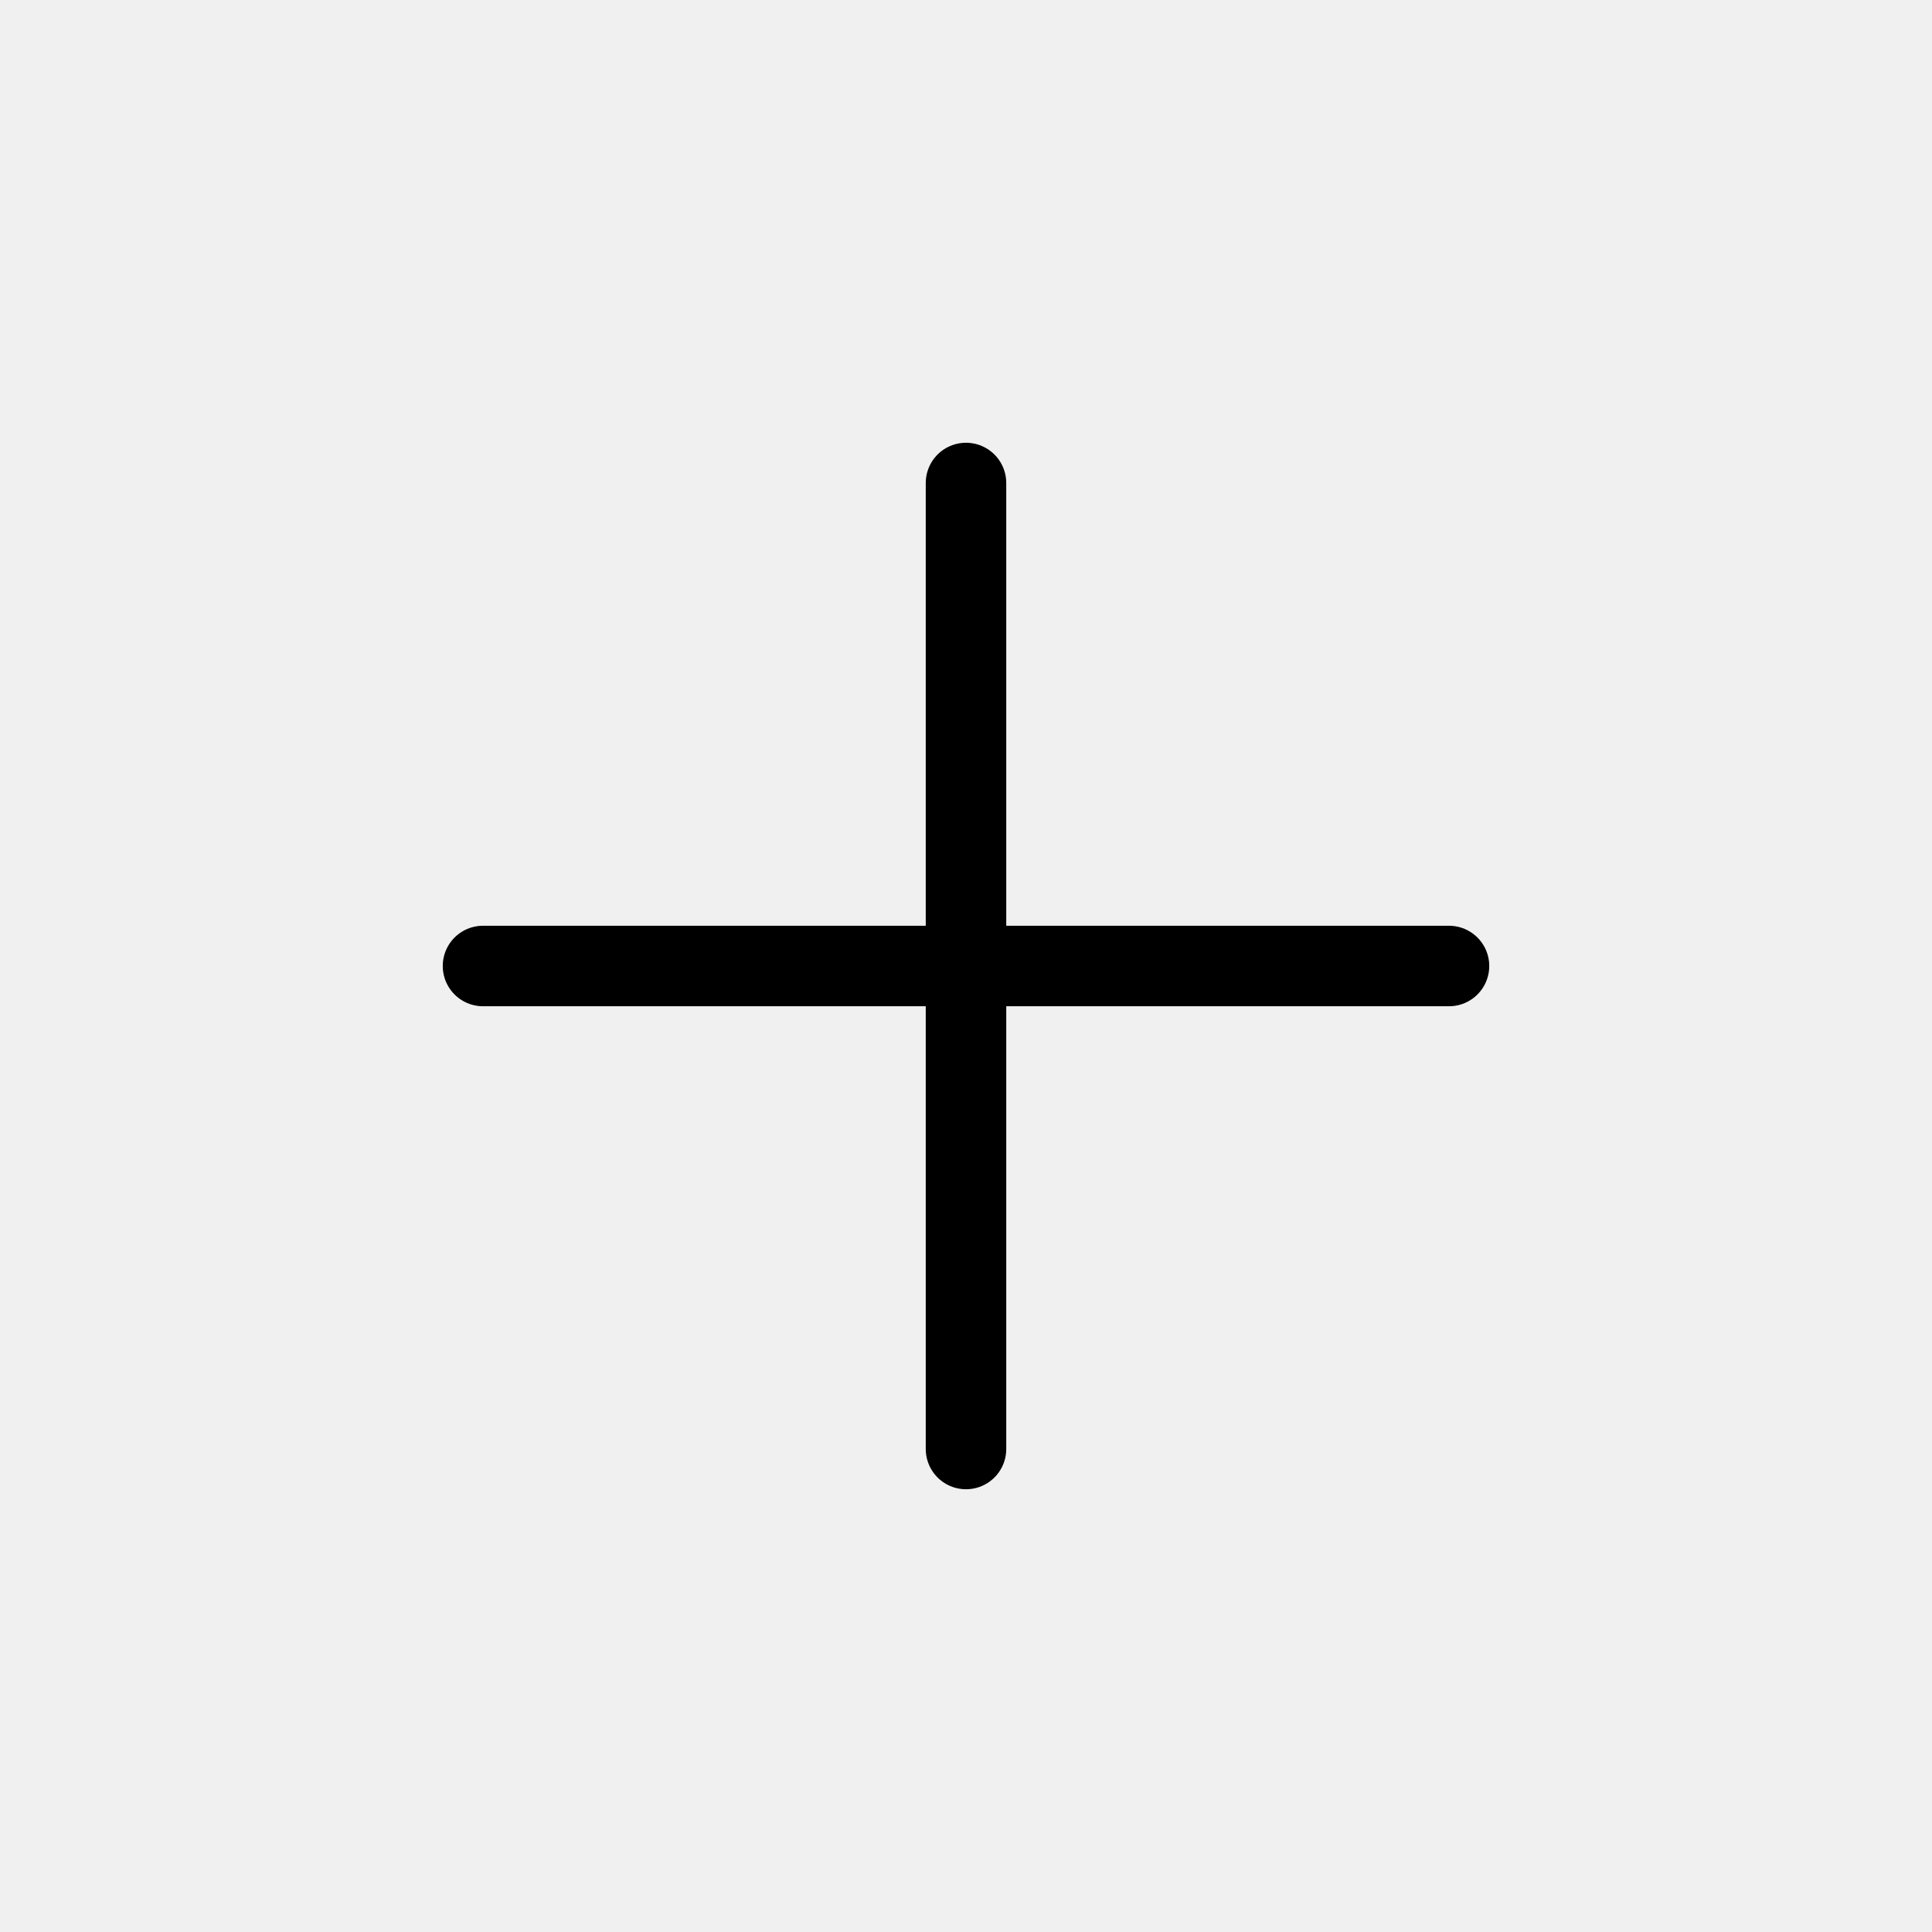
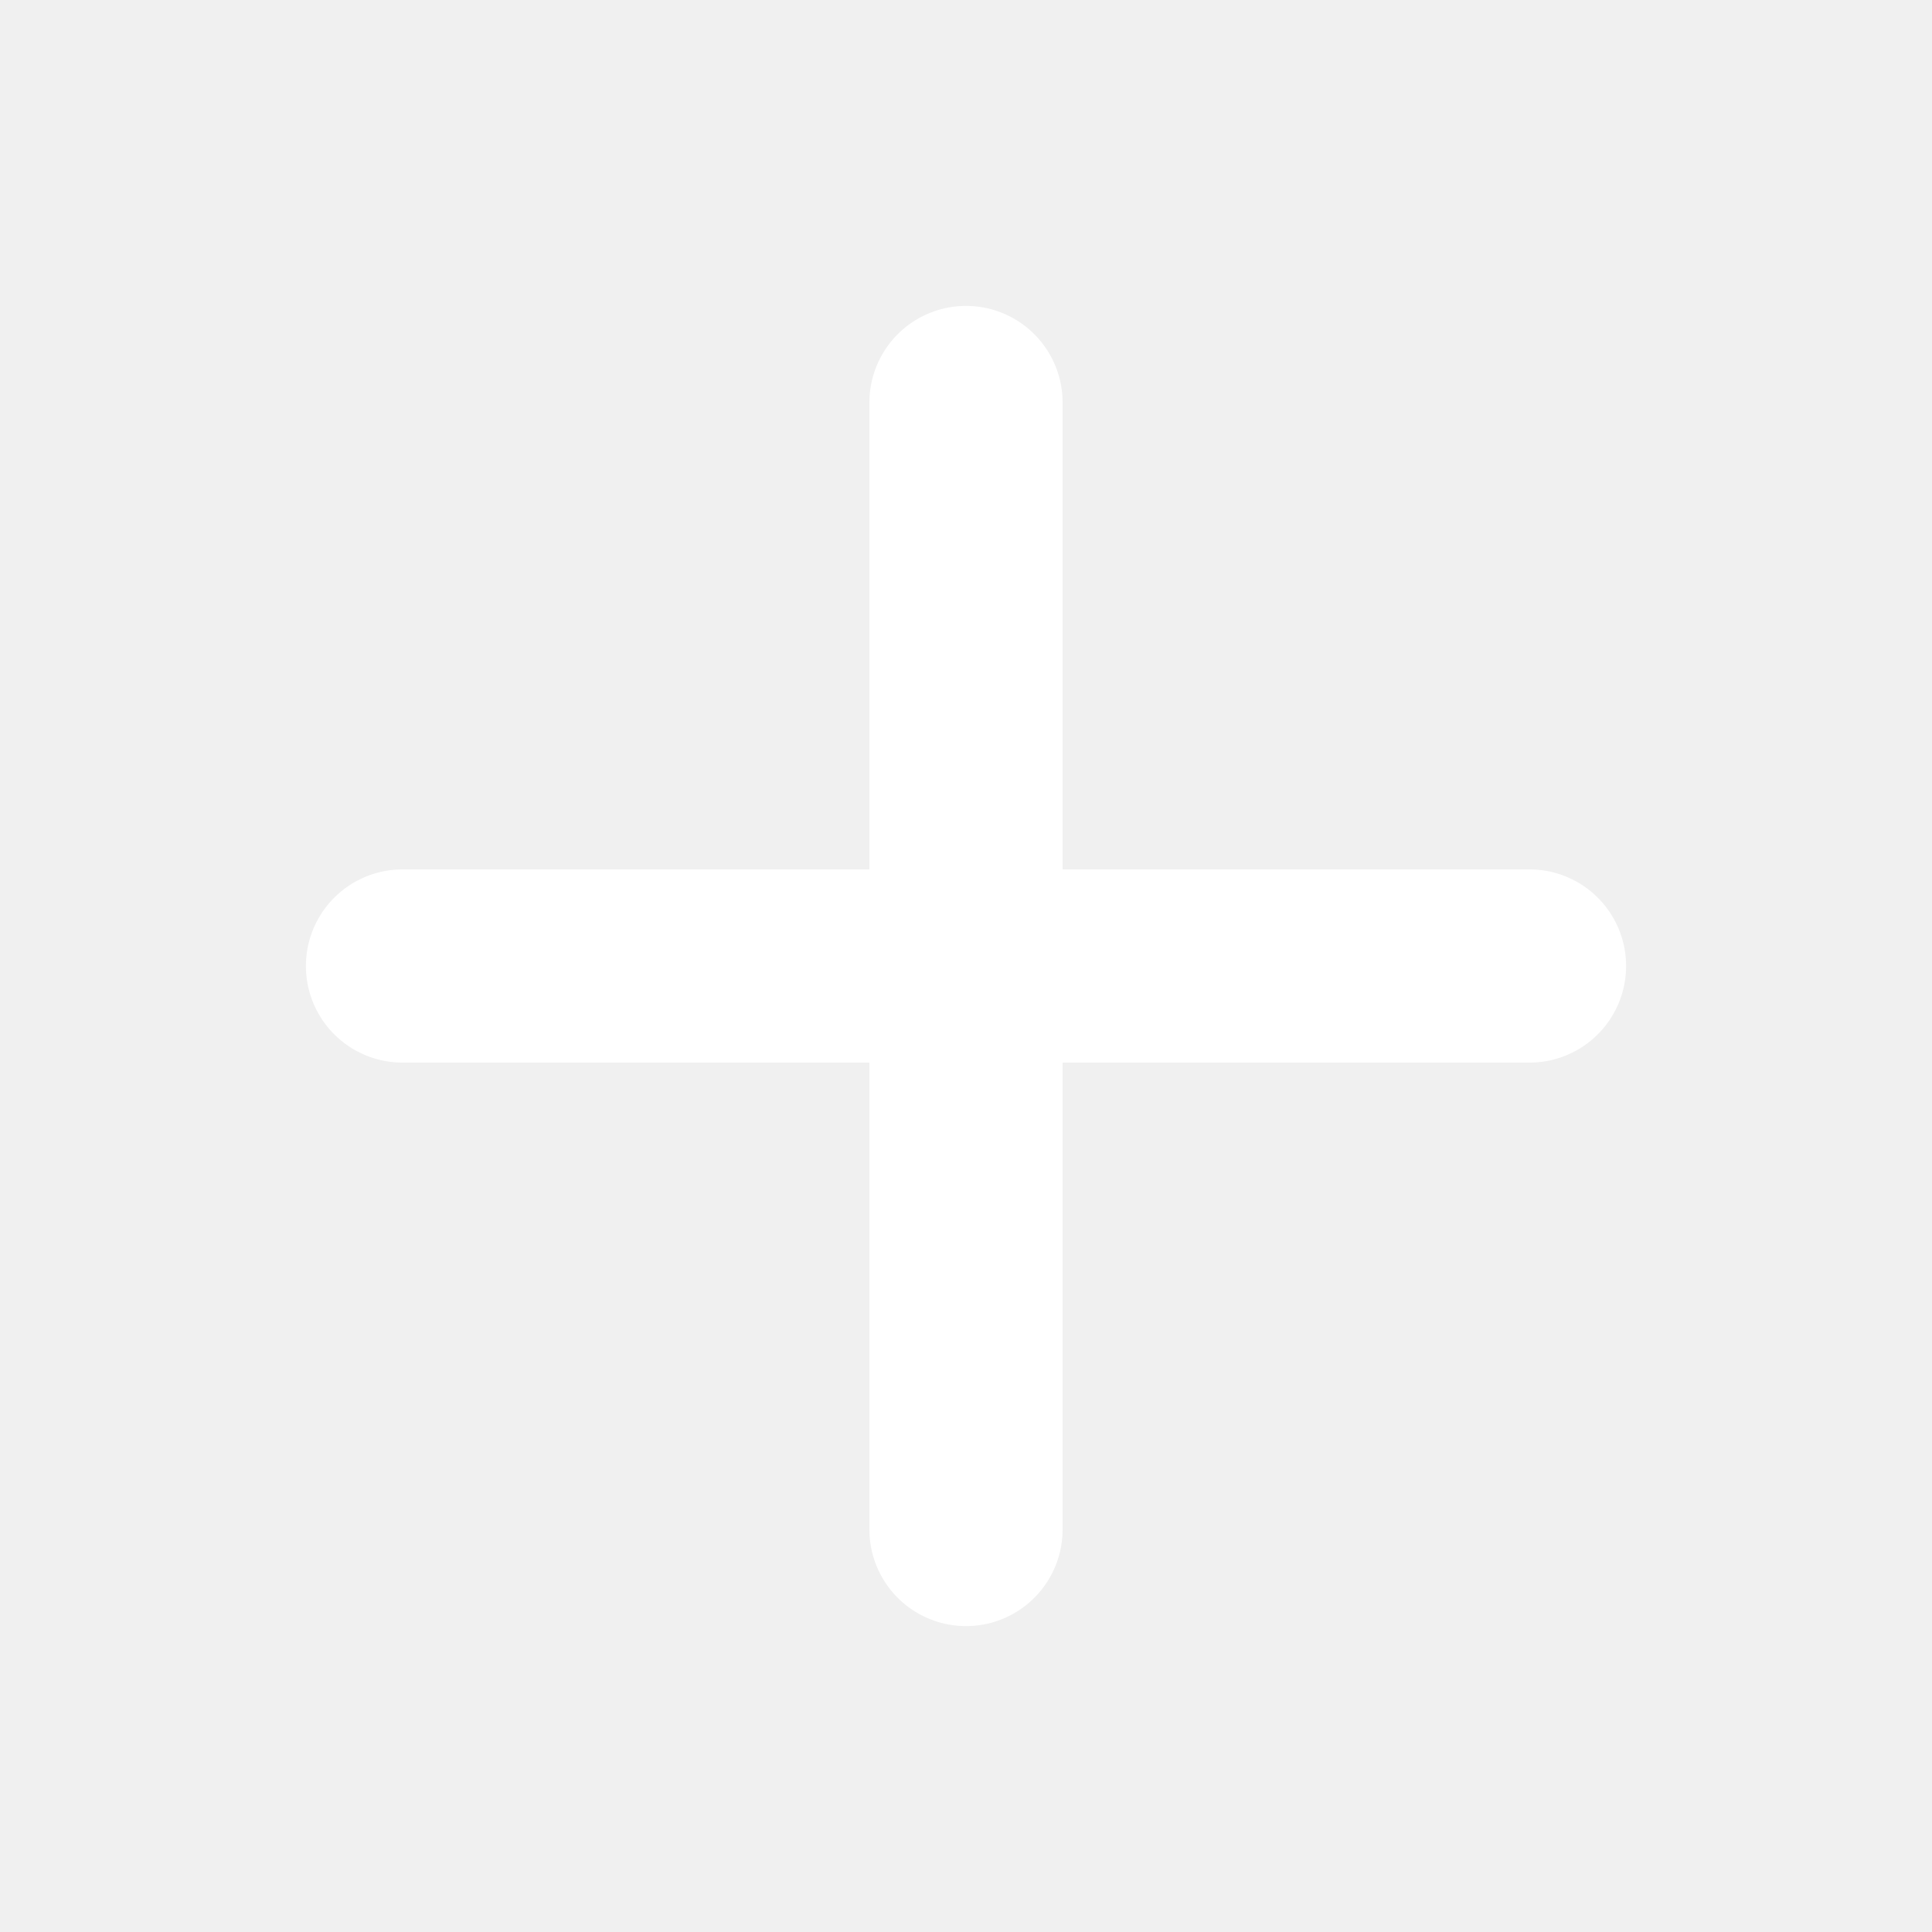
- <svg xmlns="http://www.w3.org/2000/svg" width="800px" height="800px" viewBox="0 0 24 24" fill="none">
-   <path d="M12 6V18" stroke="#000000" stroke-linecap="round" stroke-linejoin="round" />
-   <path d="M6 12H18" stroke="#000000" stroke-linecap="round" stroke-linejoin="round" />
+ <svg xmlns="http://www.w3.org/2000/svg" width="800px" height="800px" viewBox="0 0 24 24" fill="none" stroke="#fff">
+   <g id="SVGRepo_bgCarrier" stroke-width="0" />
+   <g id="SVGRepo_tracerCarrier" stroke-linecap="round" stroke-linejoin="round" />
+   <g id="SVGRepo_iconCarrier">
+     <path stroke="#fff" stroke-linecap="round" stroke-linejoin="round" stroke-width="2.4" d="M5 12h7m7 0h-7m0 0V5m0 7v7" />
+   </g>
</svg>
